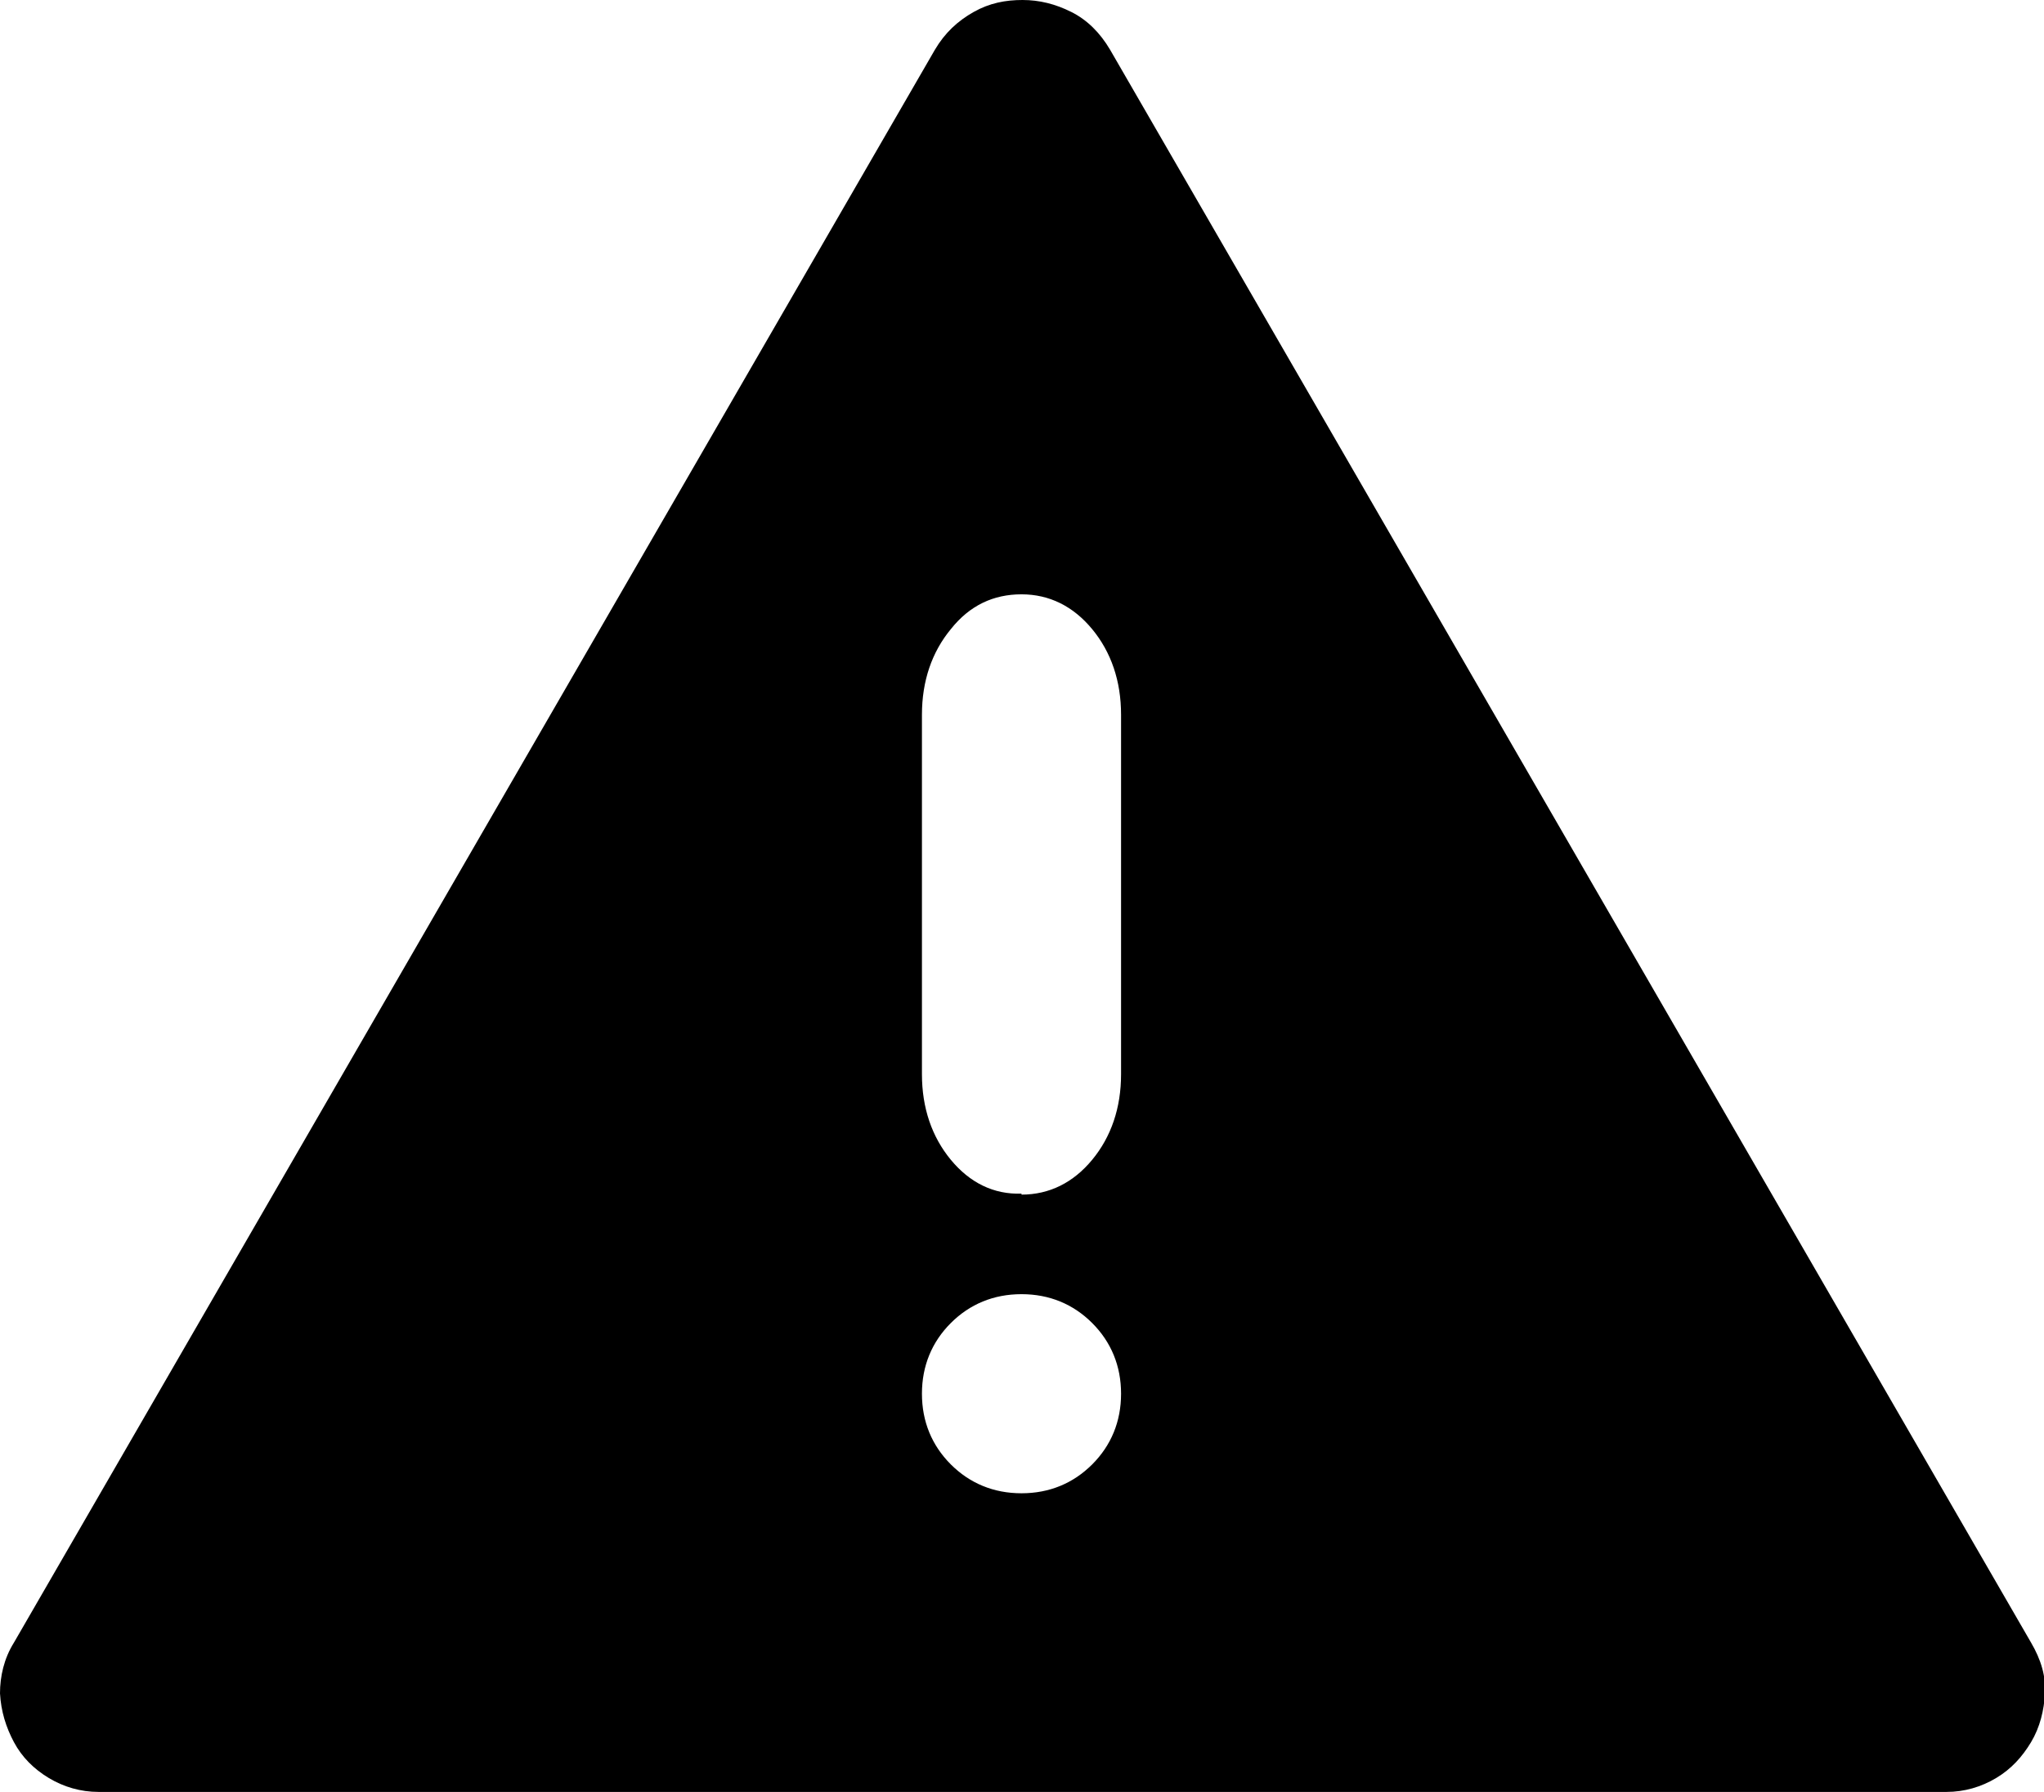
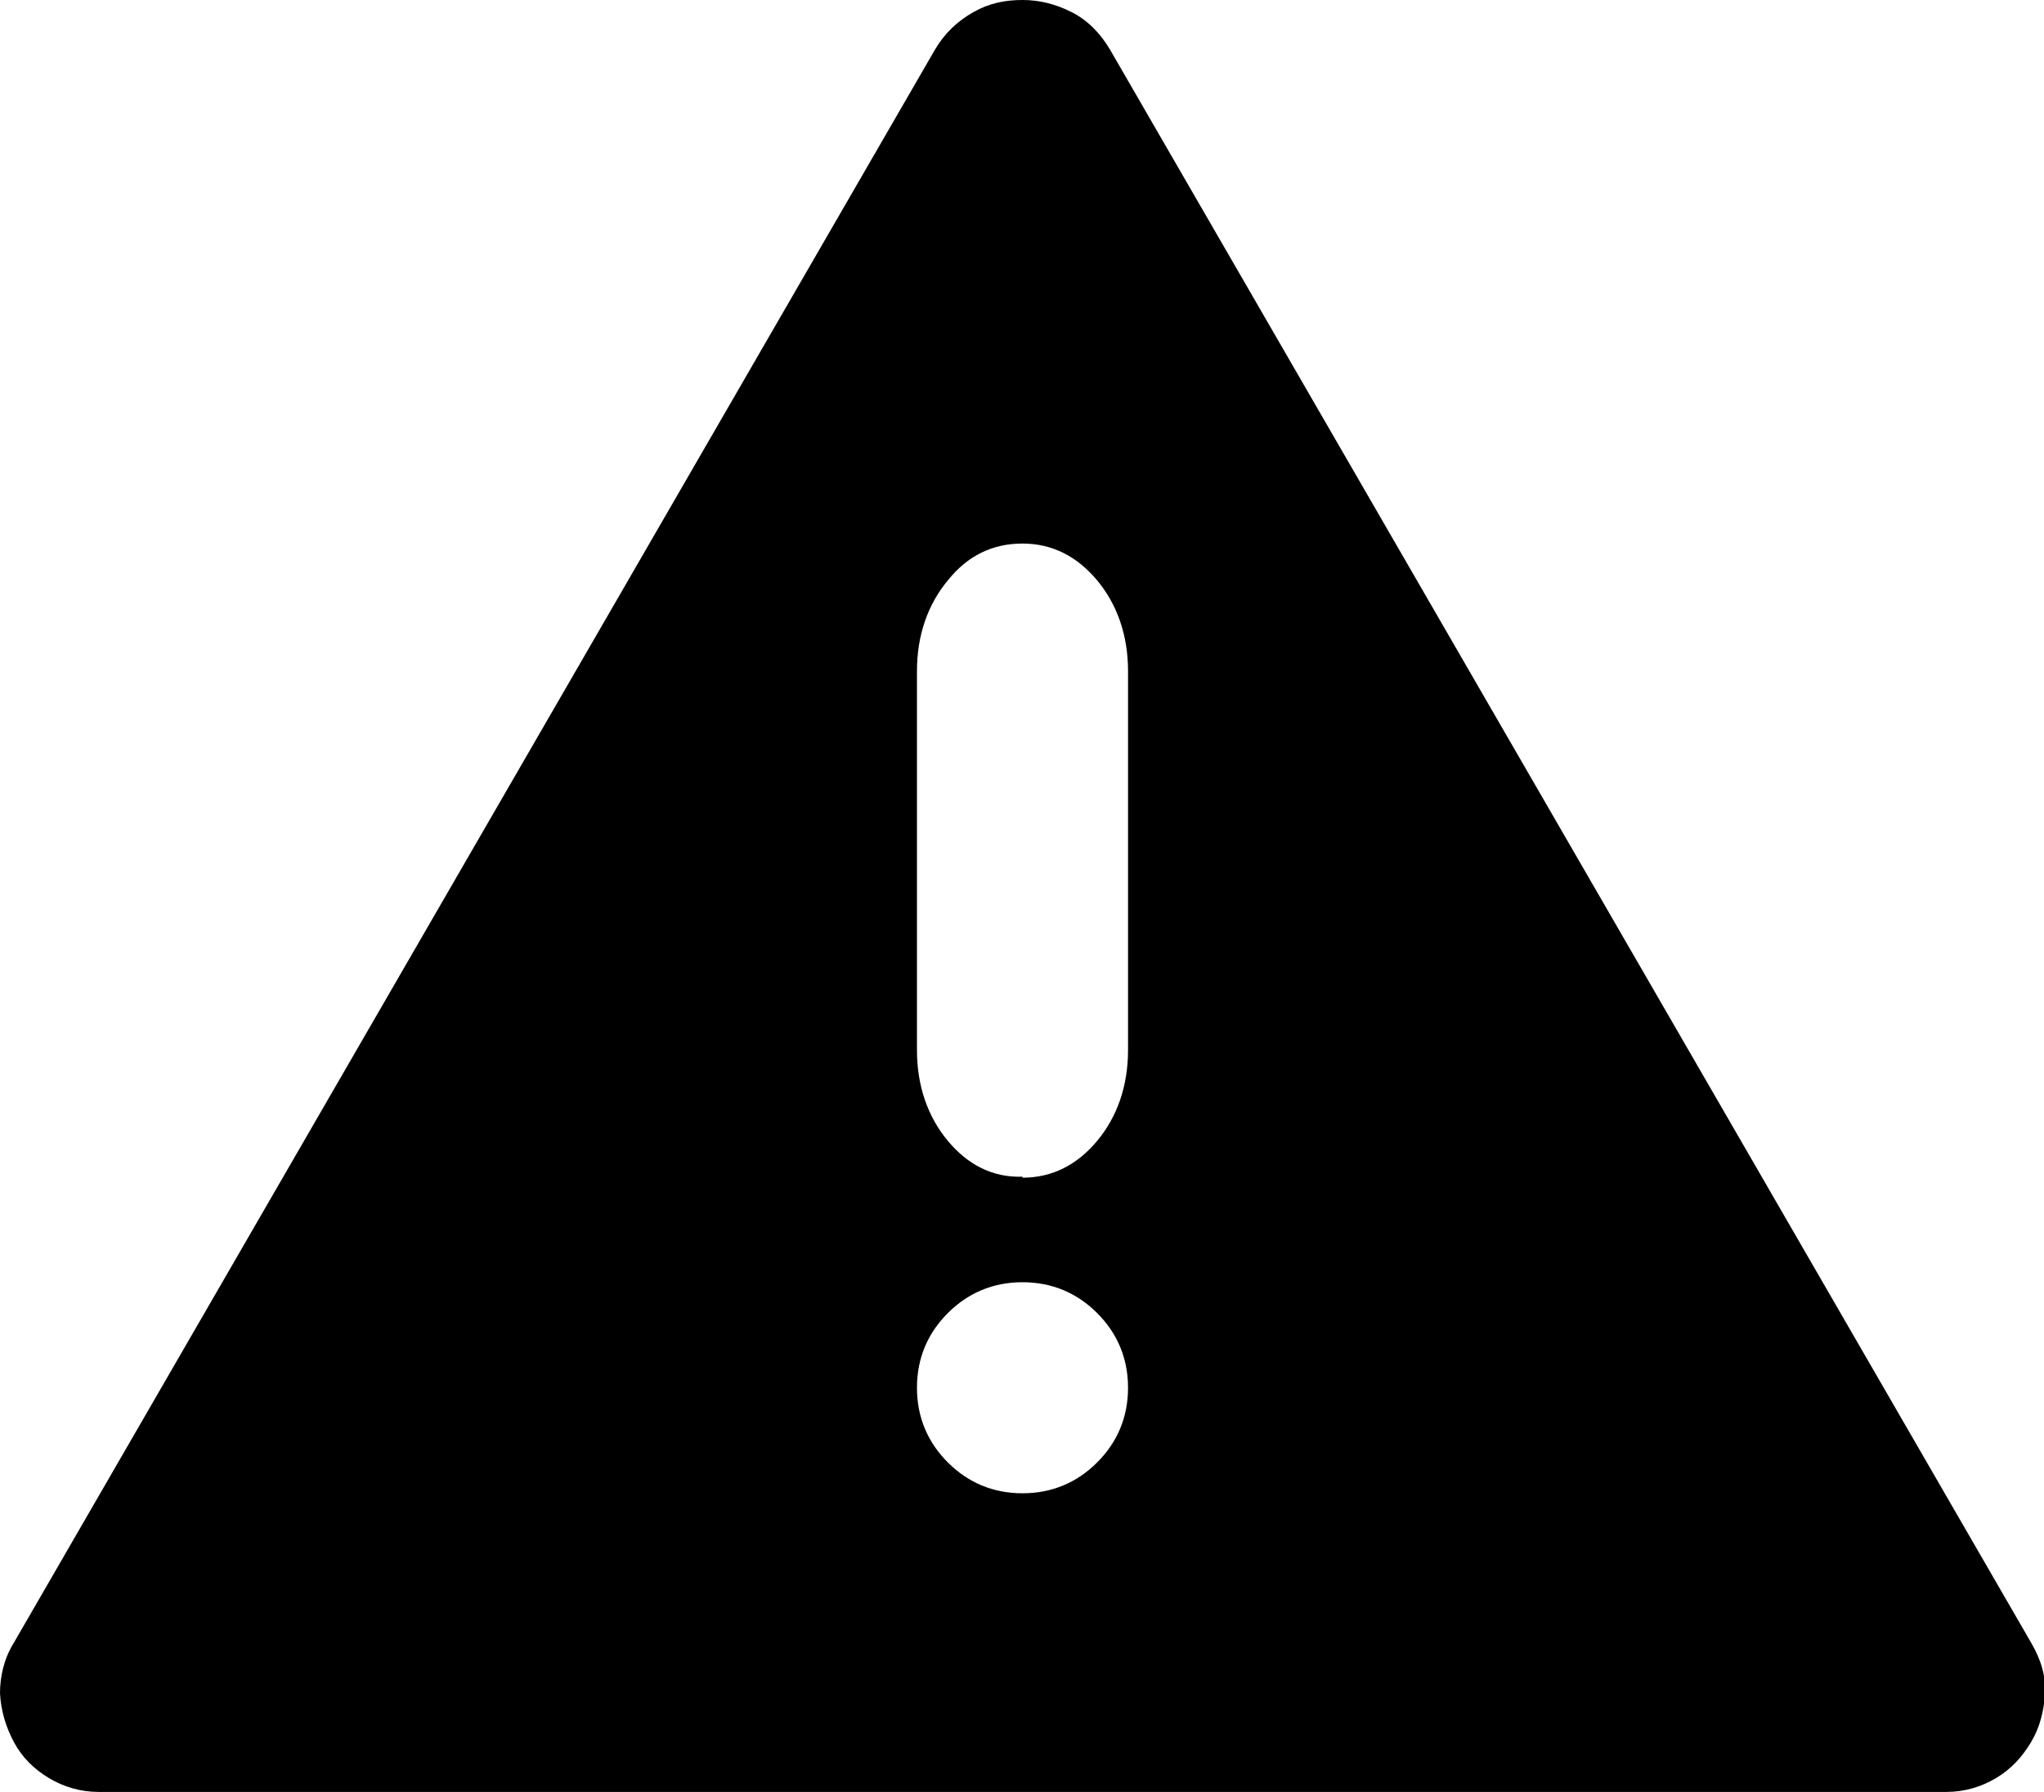
<svg xmlns="http://www.w3.org/2000/svg" id="Layer_1" version="1.1" viewBox="0 0 20.53 18">
-   <path d="M.99,18c-.18,0-.35-.05-.5-.14-.15-.09-.27-.21-.35-.36-.08-.15-.13-.31-.14-.49,0-.17.04-.35.14-.51L9.39.5c.1-.17.23-.29.39-.38s.32-.12.49-.12.33.04.49.12.29.21.39.38l9.25,16c.1.17.15.34.14.51s-.05.34-.14.49-.2.27-.35.36c-.15.09-.32.14-.5.14H.99ZM10.26,15c.28,0,.52-.1.71-.29.19-.19.29-.43.29-.71s-.1-.52-.29-.71c-.19-.19-.43-.29-.71-.29s-.52.1-.71.29c-.19.19-.29.43-.29.71s.1.52.29.71c.19.19.43.29.71.29M10.26,12c.28,0,.52-.12.71-.35.19-.23.29-.52.29-.86v-3.61c0-.34-.1-.63-.29-.86-.19-.23-.43-.35-.71-.35s-.52.11-.71.35c-.19.23-.29.52-.29.86v3.61c0,.34.1.63.29.86.19.23.43.35.71.34" />
+   <path d="M.99,18c-.18,0-.35-.05-.5-.14-.15-.09-.27-.21-.35-.36C.06,17.35.01,17.19,0,17.01,0,16.84.04,16.66.14,16.5L9.39.5c.1-.17.23-.29.39-.38S10.1,0,10.27,0s.33.04.49.12.29.21.39.38l9.25,16c.1.17.15.34.14.51s-.05.34-.14.49-.2.27-.35.36-.32.14-.5.14H.99ZM10.27,15c.3,0,.55-.11.75-.31s.31-.45.31-.75-.11-.55-.31-.75-.45-.31-.75-.31-.55.11-.75.31-.31.45-.31.75.11.55.31.75.45.31.75.31M10.27,11.83c.3,0,.55-.13.75-.37.2-.24.31-.55.31-.91v-3.81c0-.36-.11-.67-.31-.91s-.45-.37-.75-.37-.55.12-.75.37c-.2.24-.31.55-.31.91v3.81c0,.36.11.67.31.91s.45.37.75.36" />
</svg>
